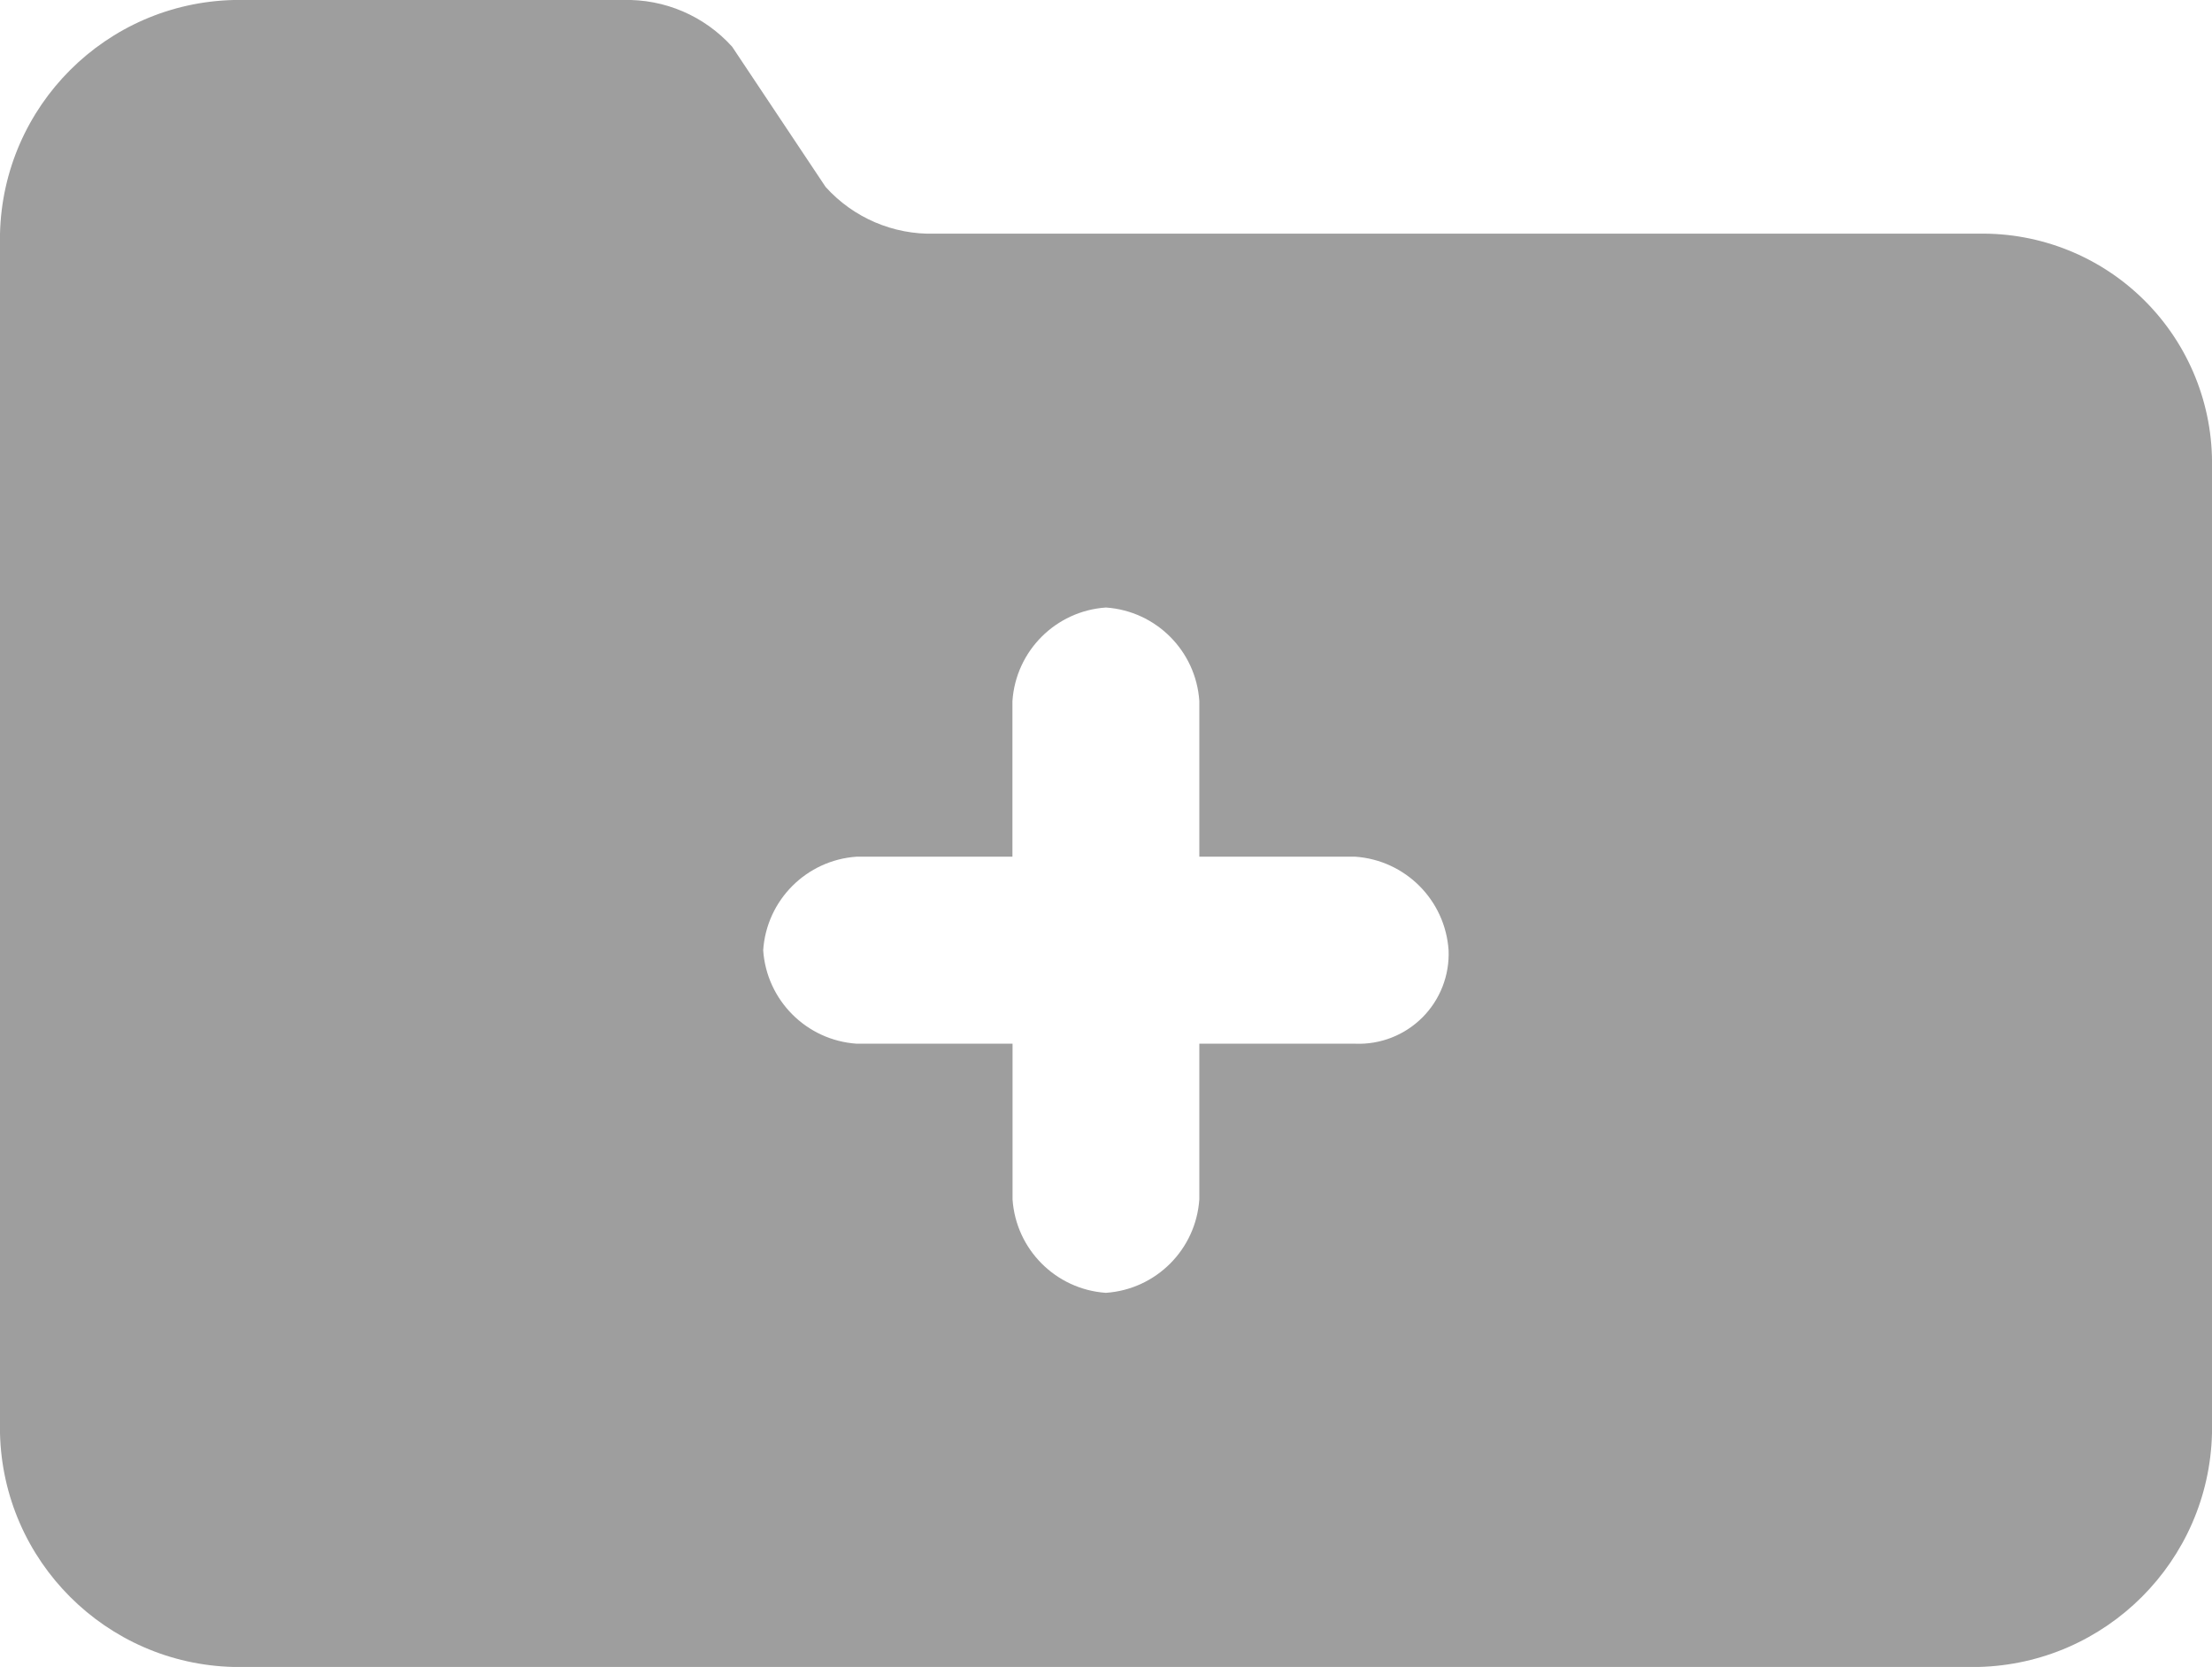
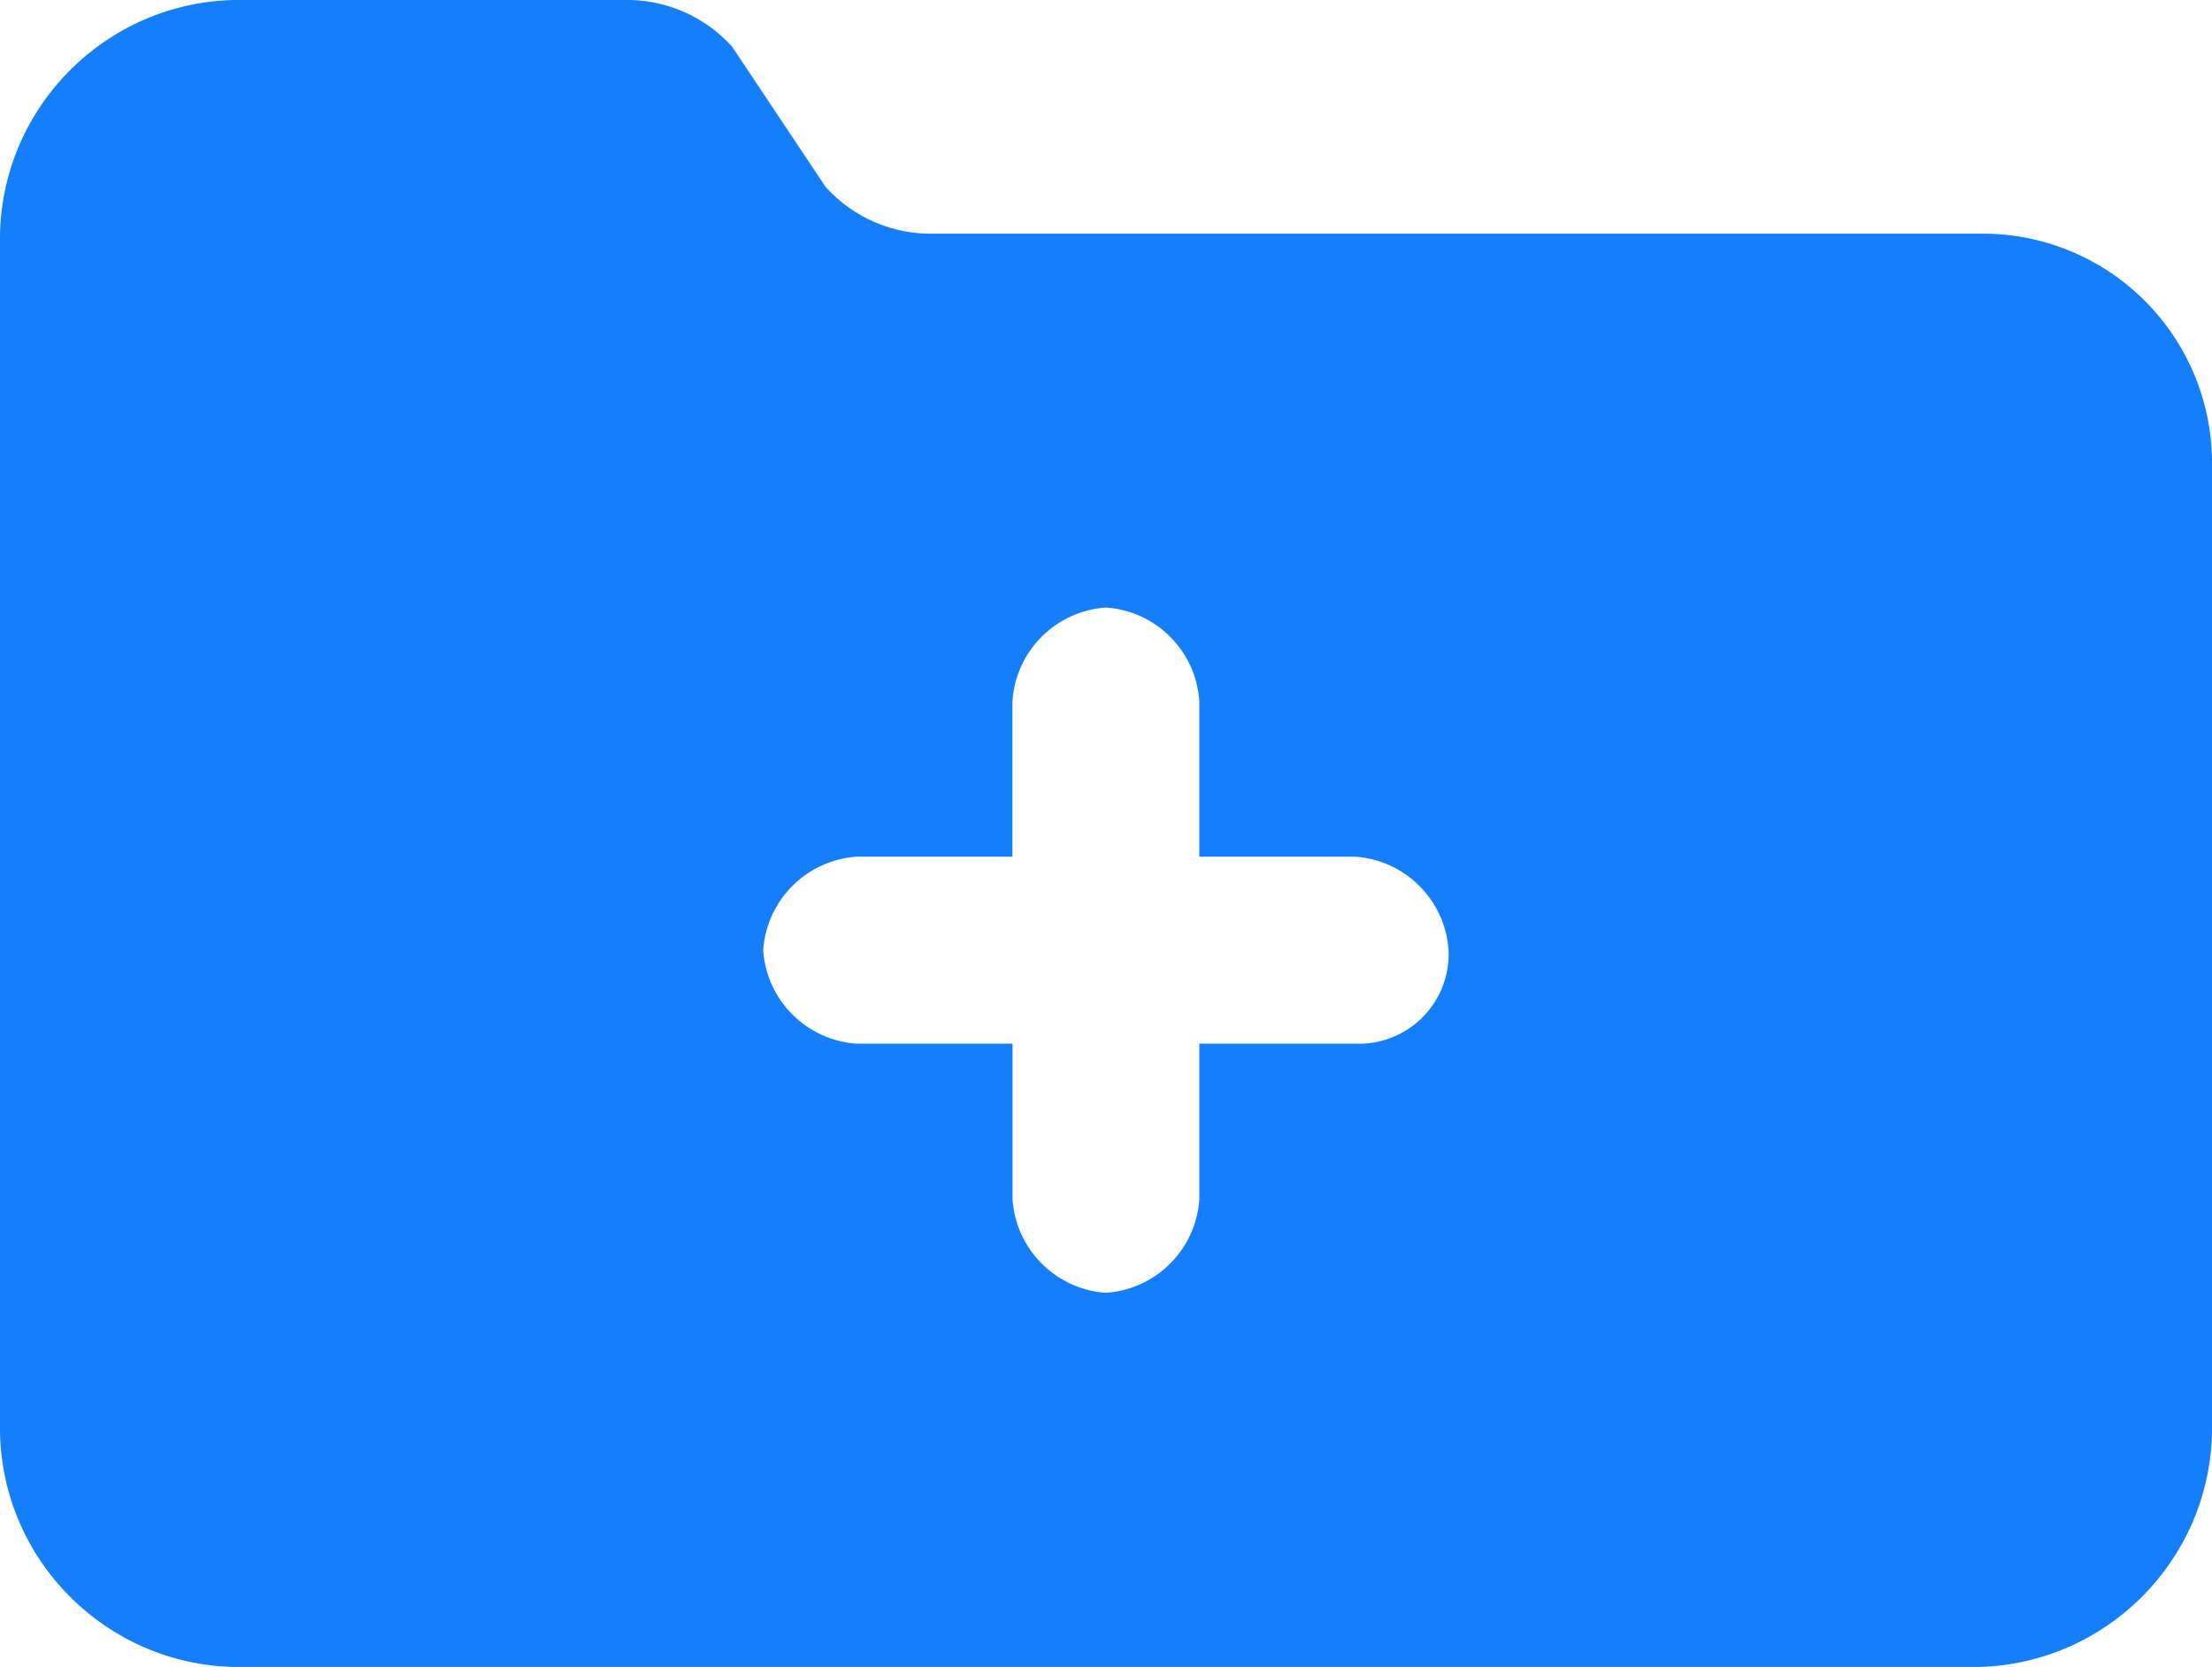
<svg xmlns="http://www.w3.org/2000/svg" viewBox="0 0 67.135 50.587">
-   <path data-name="Path 24977" d="M60.043 7.092H28.367a4.292 4.292 0 0 1-3.309-1.418l-2.837-4.256A4.292 4.292 0 0 0 18.911 0H7.092A7.271 7.271 0 0 0 0 7.092V43.5a7.271 7.271 0 0 0 7.092 7.092h52.951a7.271 7.271 0 0 0 7.092-7.092V14.183a6.963 6.963 0 0 0-7.092-7.091zM41.132 31.676H36.4V36.4a3.051 3.051 0 0 1-2.837 2.837 3.051 3.051 0 0 1-2.832-2.837v-4.724H26a3.051 3.051 0 0 1-2.837-2.837A3.051 3.051 0 0 1 26 26h4.728v-4.725a3.051 3.051 0 0 1 2.837-2.837 3.051 3.051 0 0 1 2.835 2.837V26h4.728a3.051 3.051 0 0 1 2.837 2.837 2.725 2.725 0 0 1-2.833 2.839z" fill="#9e9e9e" />
+   <path data-name="Path 24977" d="M60.043 7.092H28.367a4.292 4.292 0 0 1-3.309-1.418l-2.837-4.256A4.292 4.292 0 0 0 18.911 0H7.092A7.271 7.271 0 0 0 0 7.092V43.5a7.271 7.271 0 0 0 7.092 7.092h52.951a7.271 7.271 0 0 0 7.092-7.092V14.183a6.963 6.963 0 0 0-7.092-7.091zM41.132 31.676H36.4V36.4a3.051 3.051 0 0 1-2.837 2.837 3.051 3.051 0 0 1-2.832-2.837v-4.724H26a3.051 3.051 0 0 1-2.837-2.837A3.051 3.051 0 0 1 26 26h4.728v-4.725a3.051 3.051 0 0 1 2.837-2.837 3.051 3.051 0 0 1 2.835 2.837V26h4.728a3.051 3.051 0 0 1 2.837 2.837 2.725 2.725 0 0 1-2.833 2.839z" fill="#157EFB" />
</svg>
